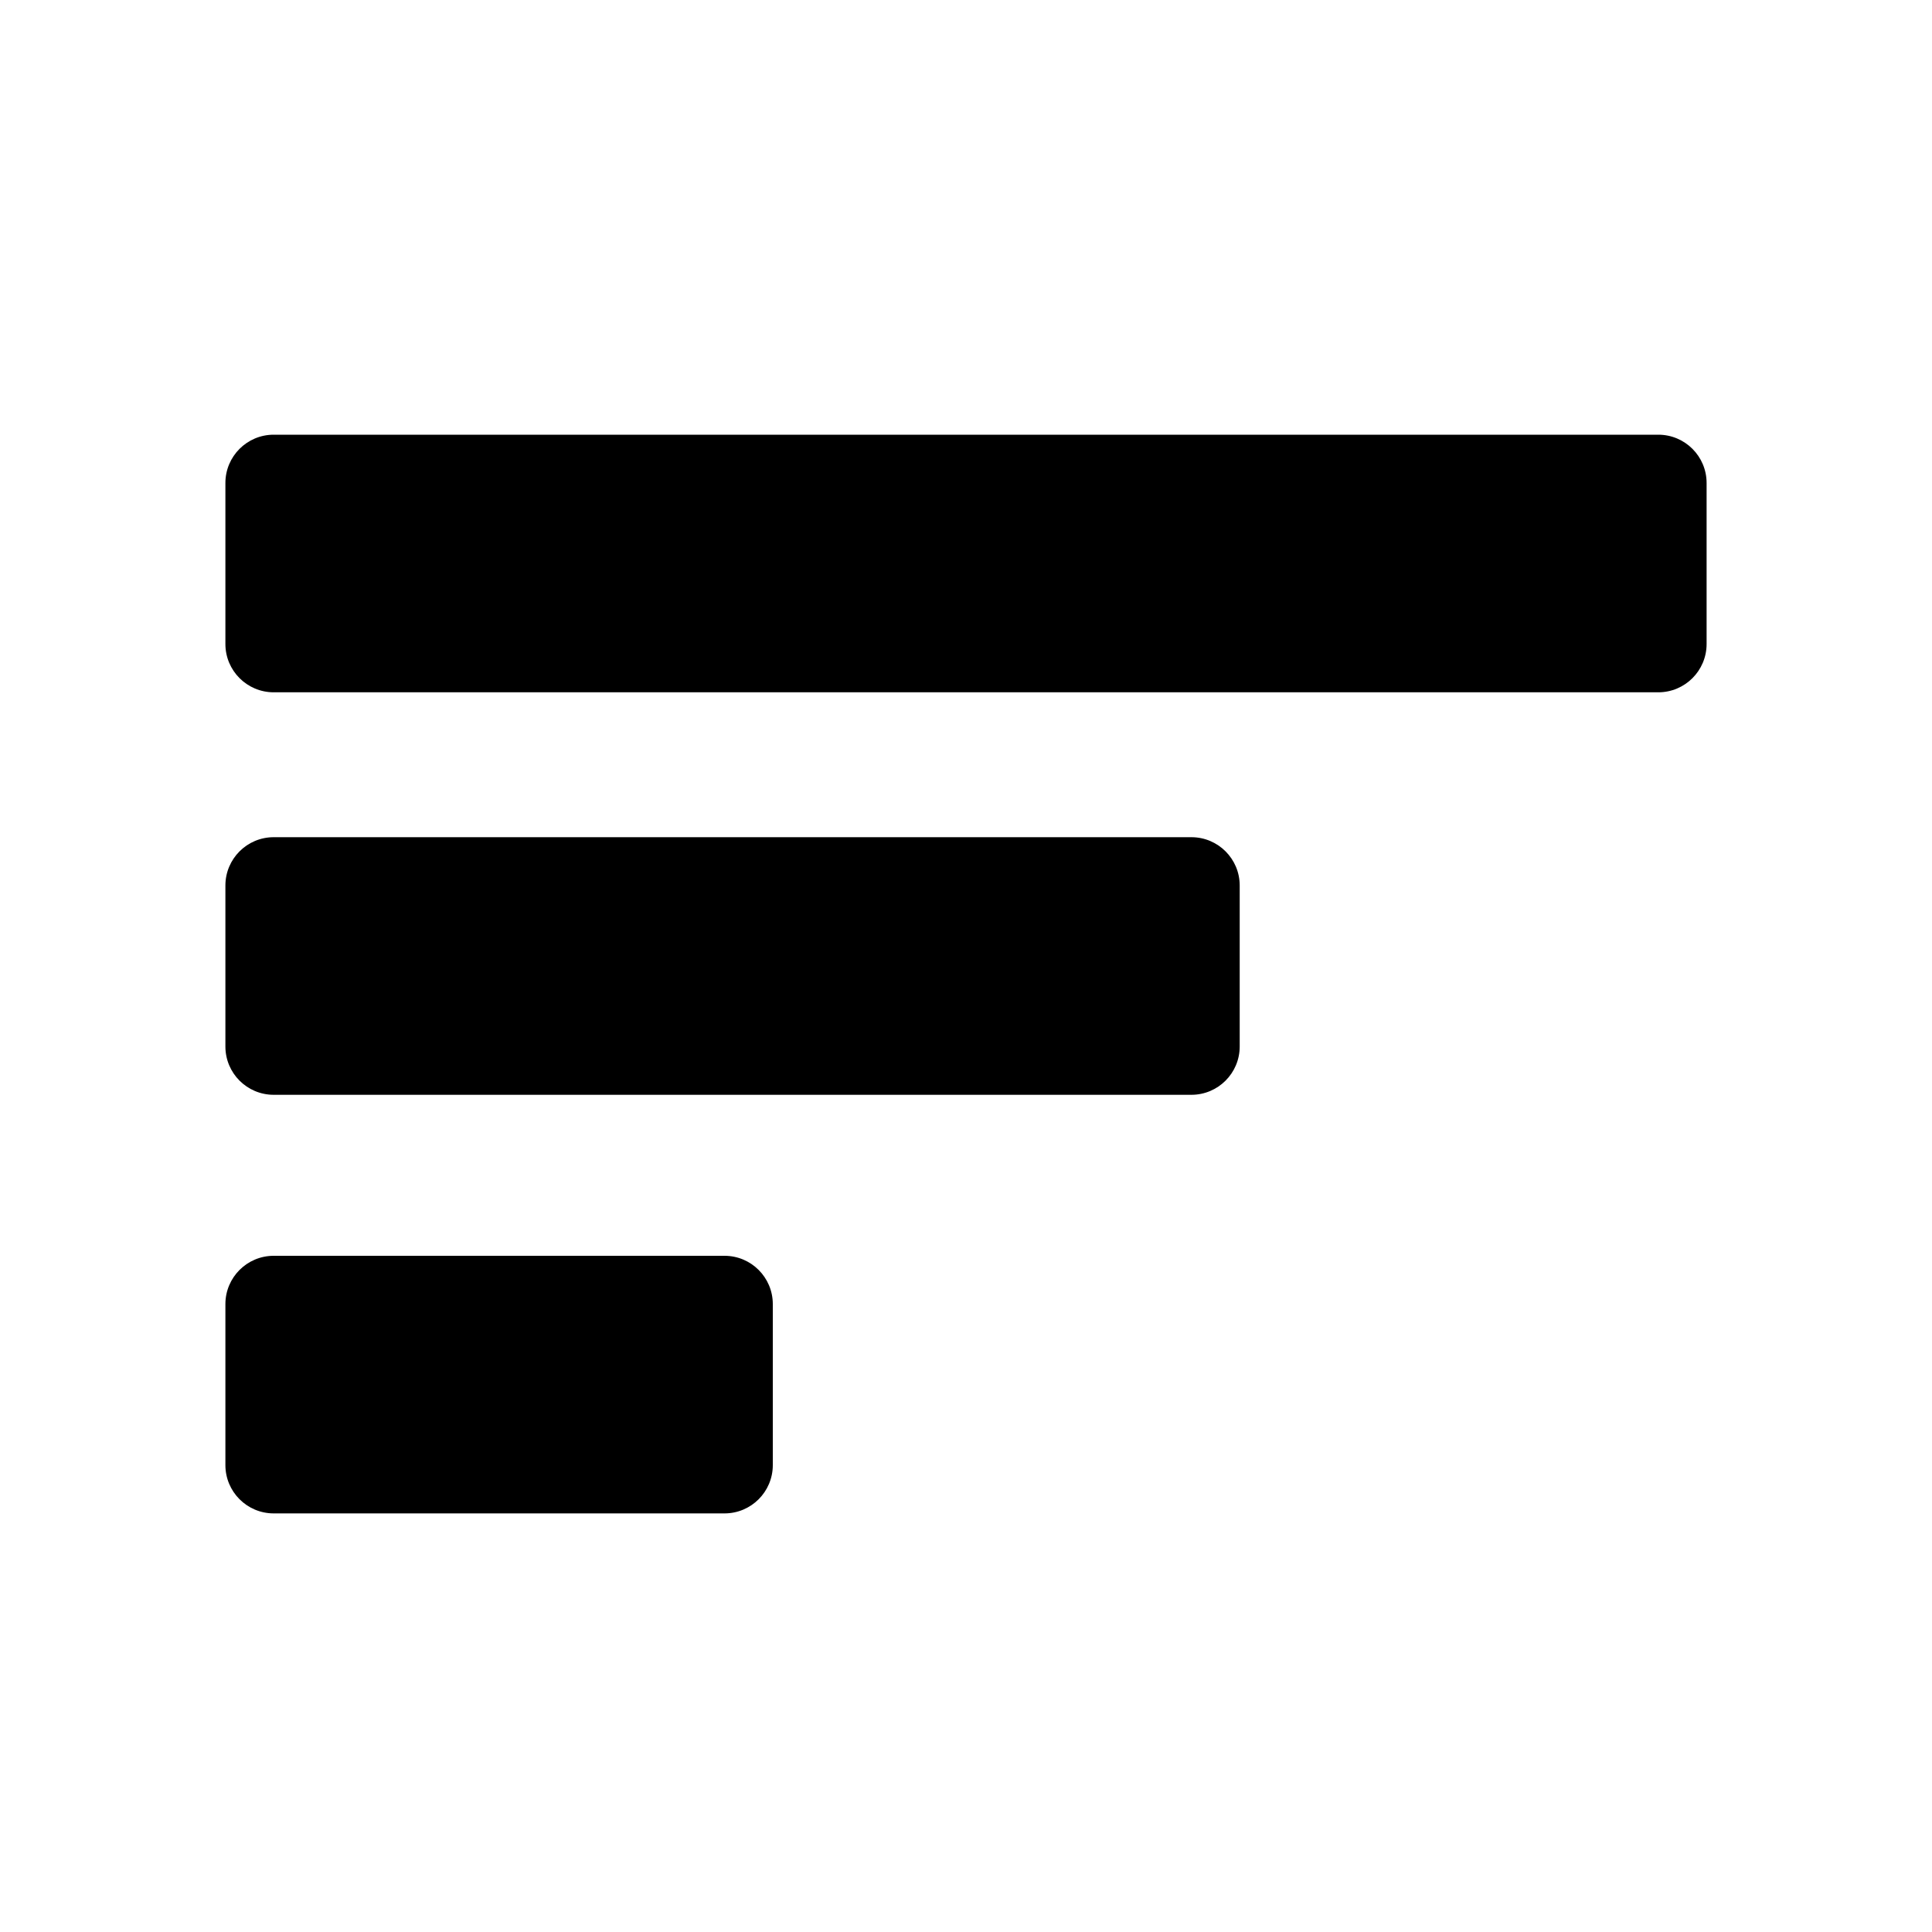
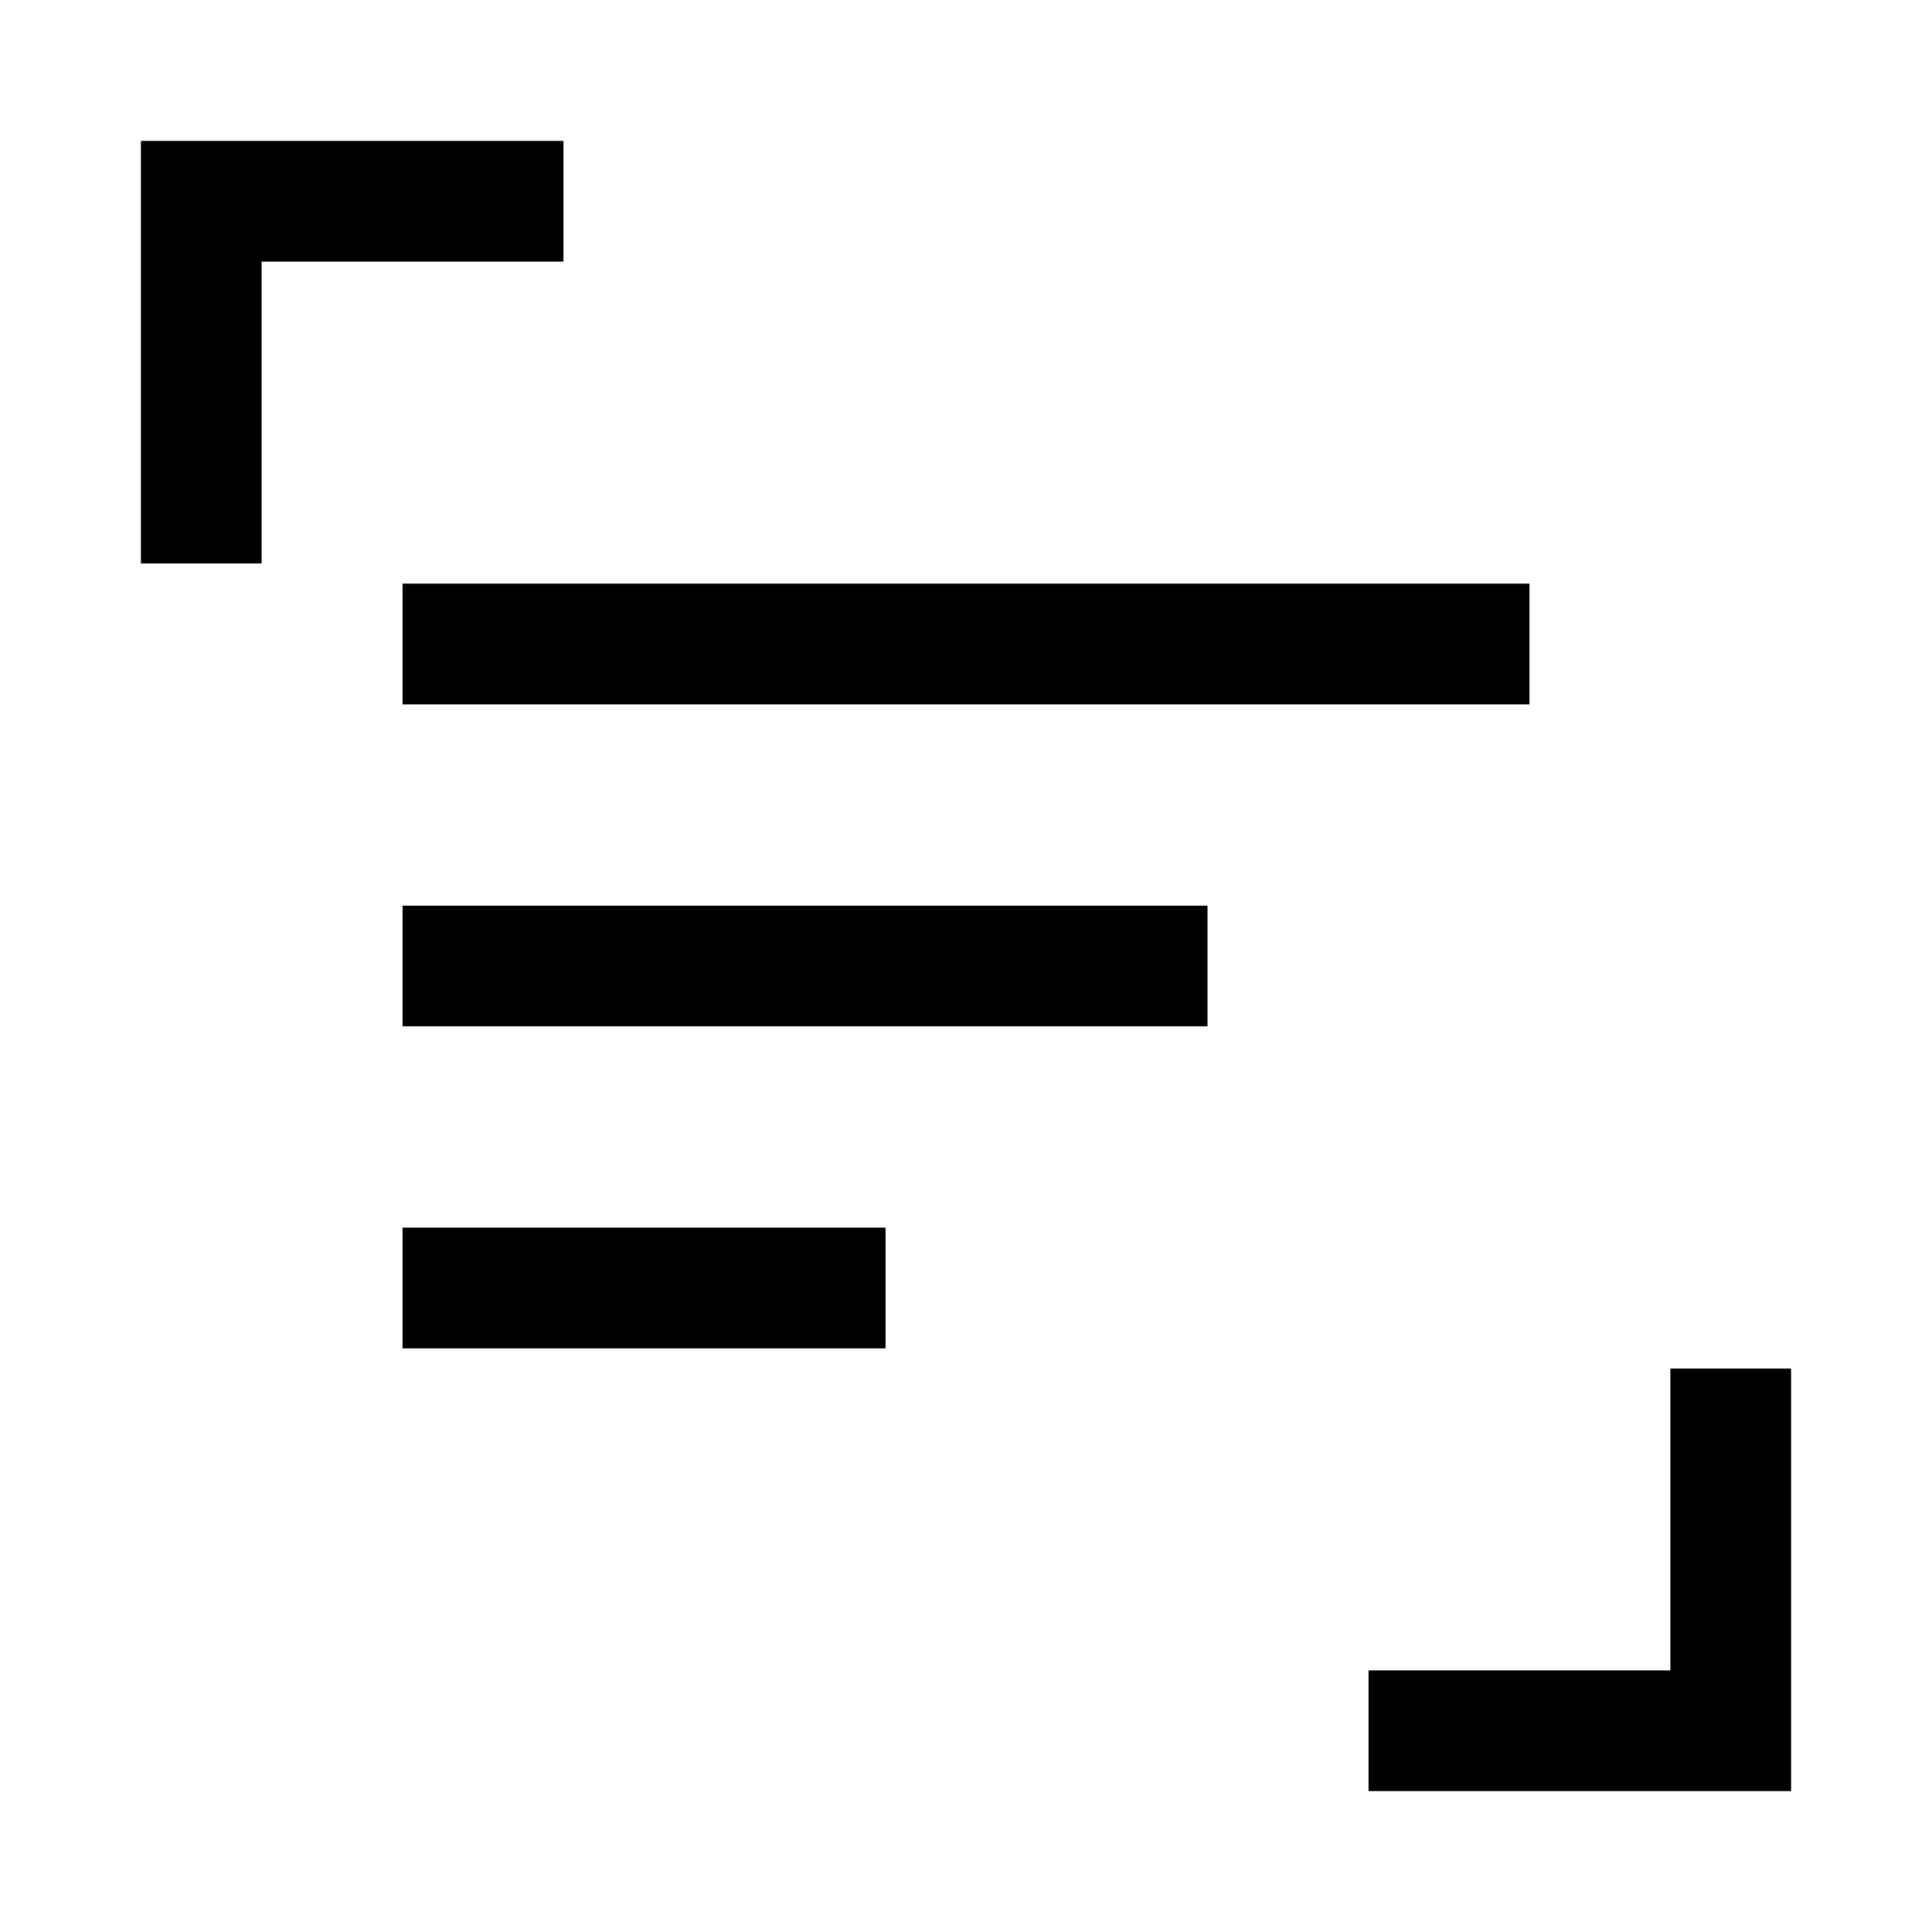
<svg xmlns="http://www.w3.org/2000/svg" viewBox="0 0 24 24" fill="currentColor" stroke="none">
-   <rect x="2.8" y="5.4" width="18.4" height="3.2" rx="0.6" />
-   <rect x="2.8" y="10.4" width="12.6" height="3.2" rx="0.6" />
-   <rect x="2.8" y="15.6" width="6.8" height="3.2" rx="0.6" />
+   <path d="M5 7.25H19V8.75H5Z" />
+   <path d="M5 11.25H15V12.75H5Z" />
+   <path d="M5 15.25H11V16.75H5Z" />
+   <path d="M1.75 7V1.75H7V3.25H3.25V7Z" />
+   <path d="M22.25 17V22.25H17V20.75H20.75V17Z" />
</svg>
